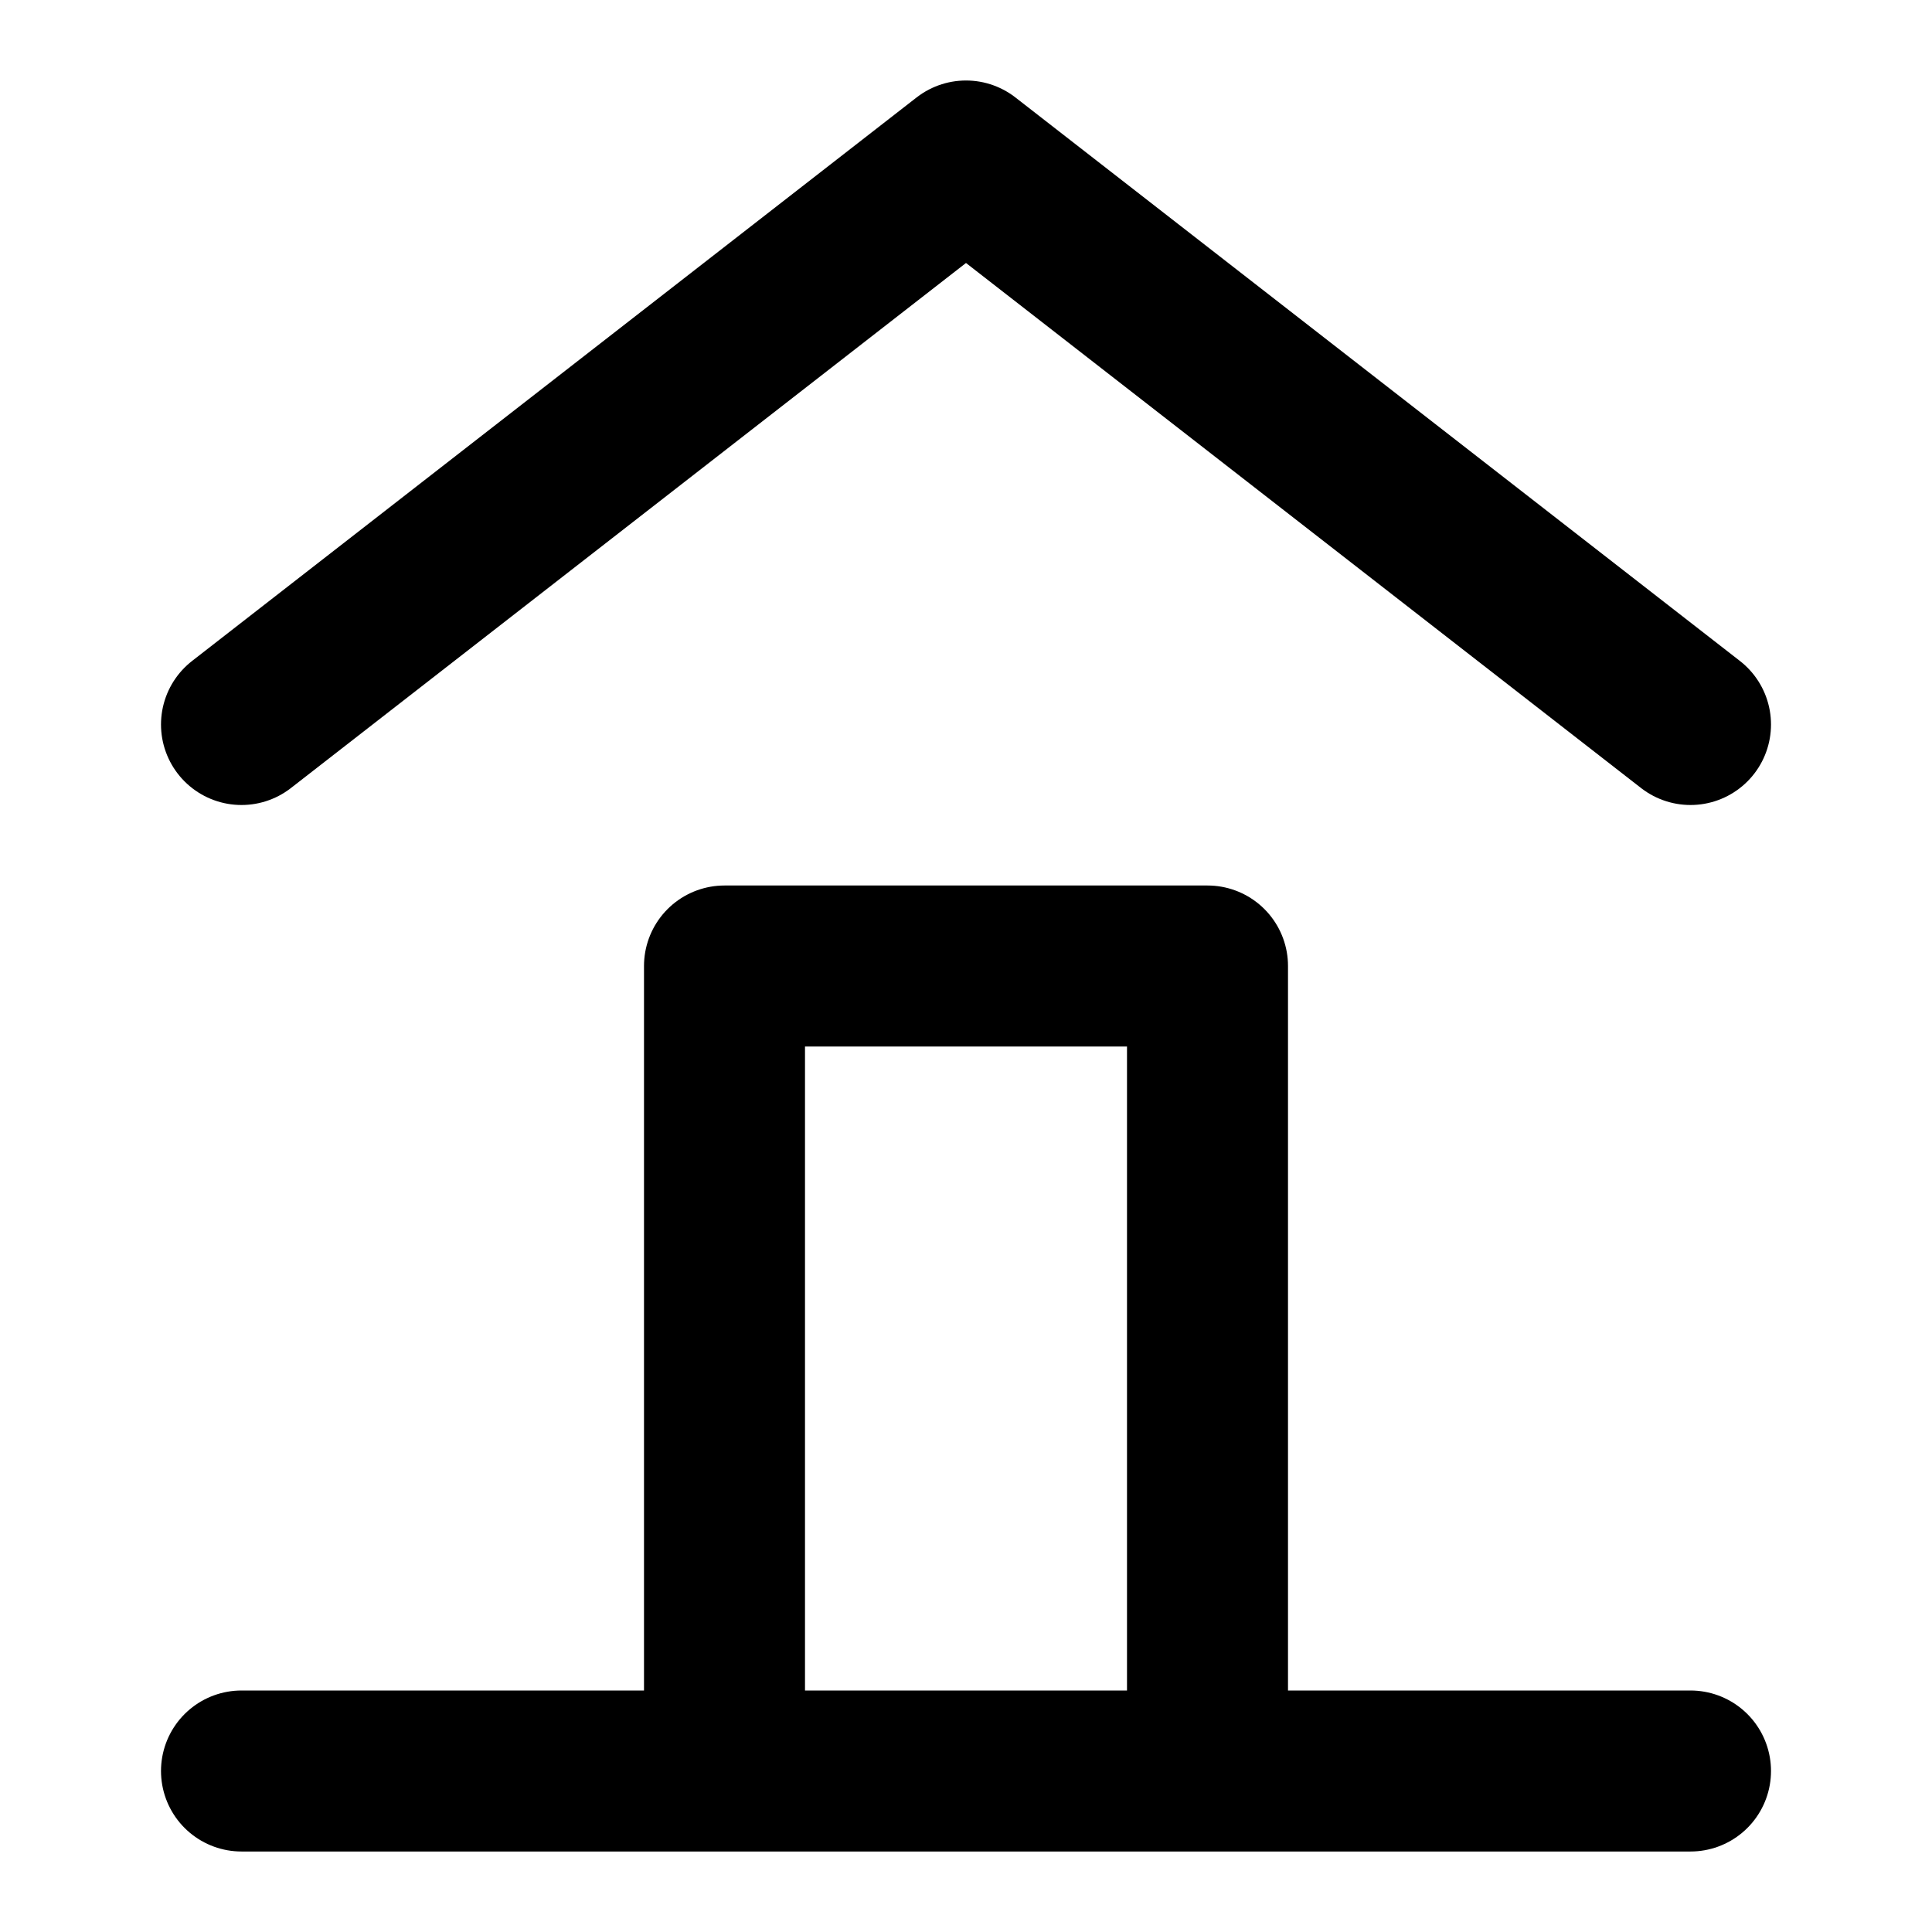
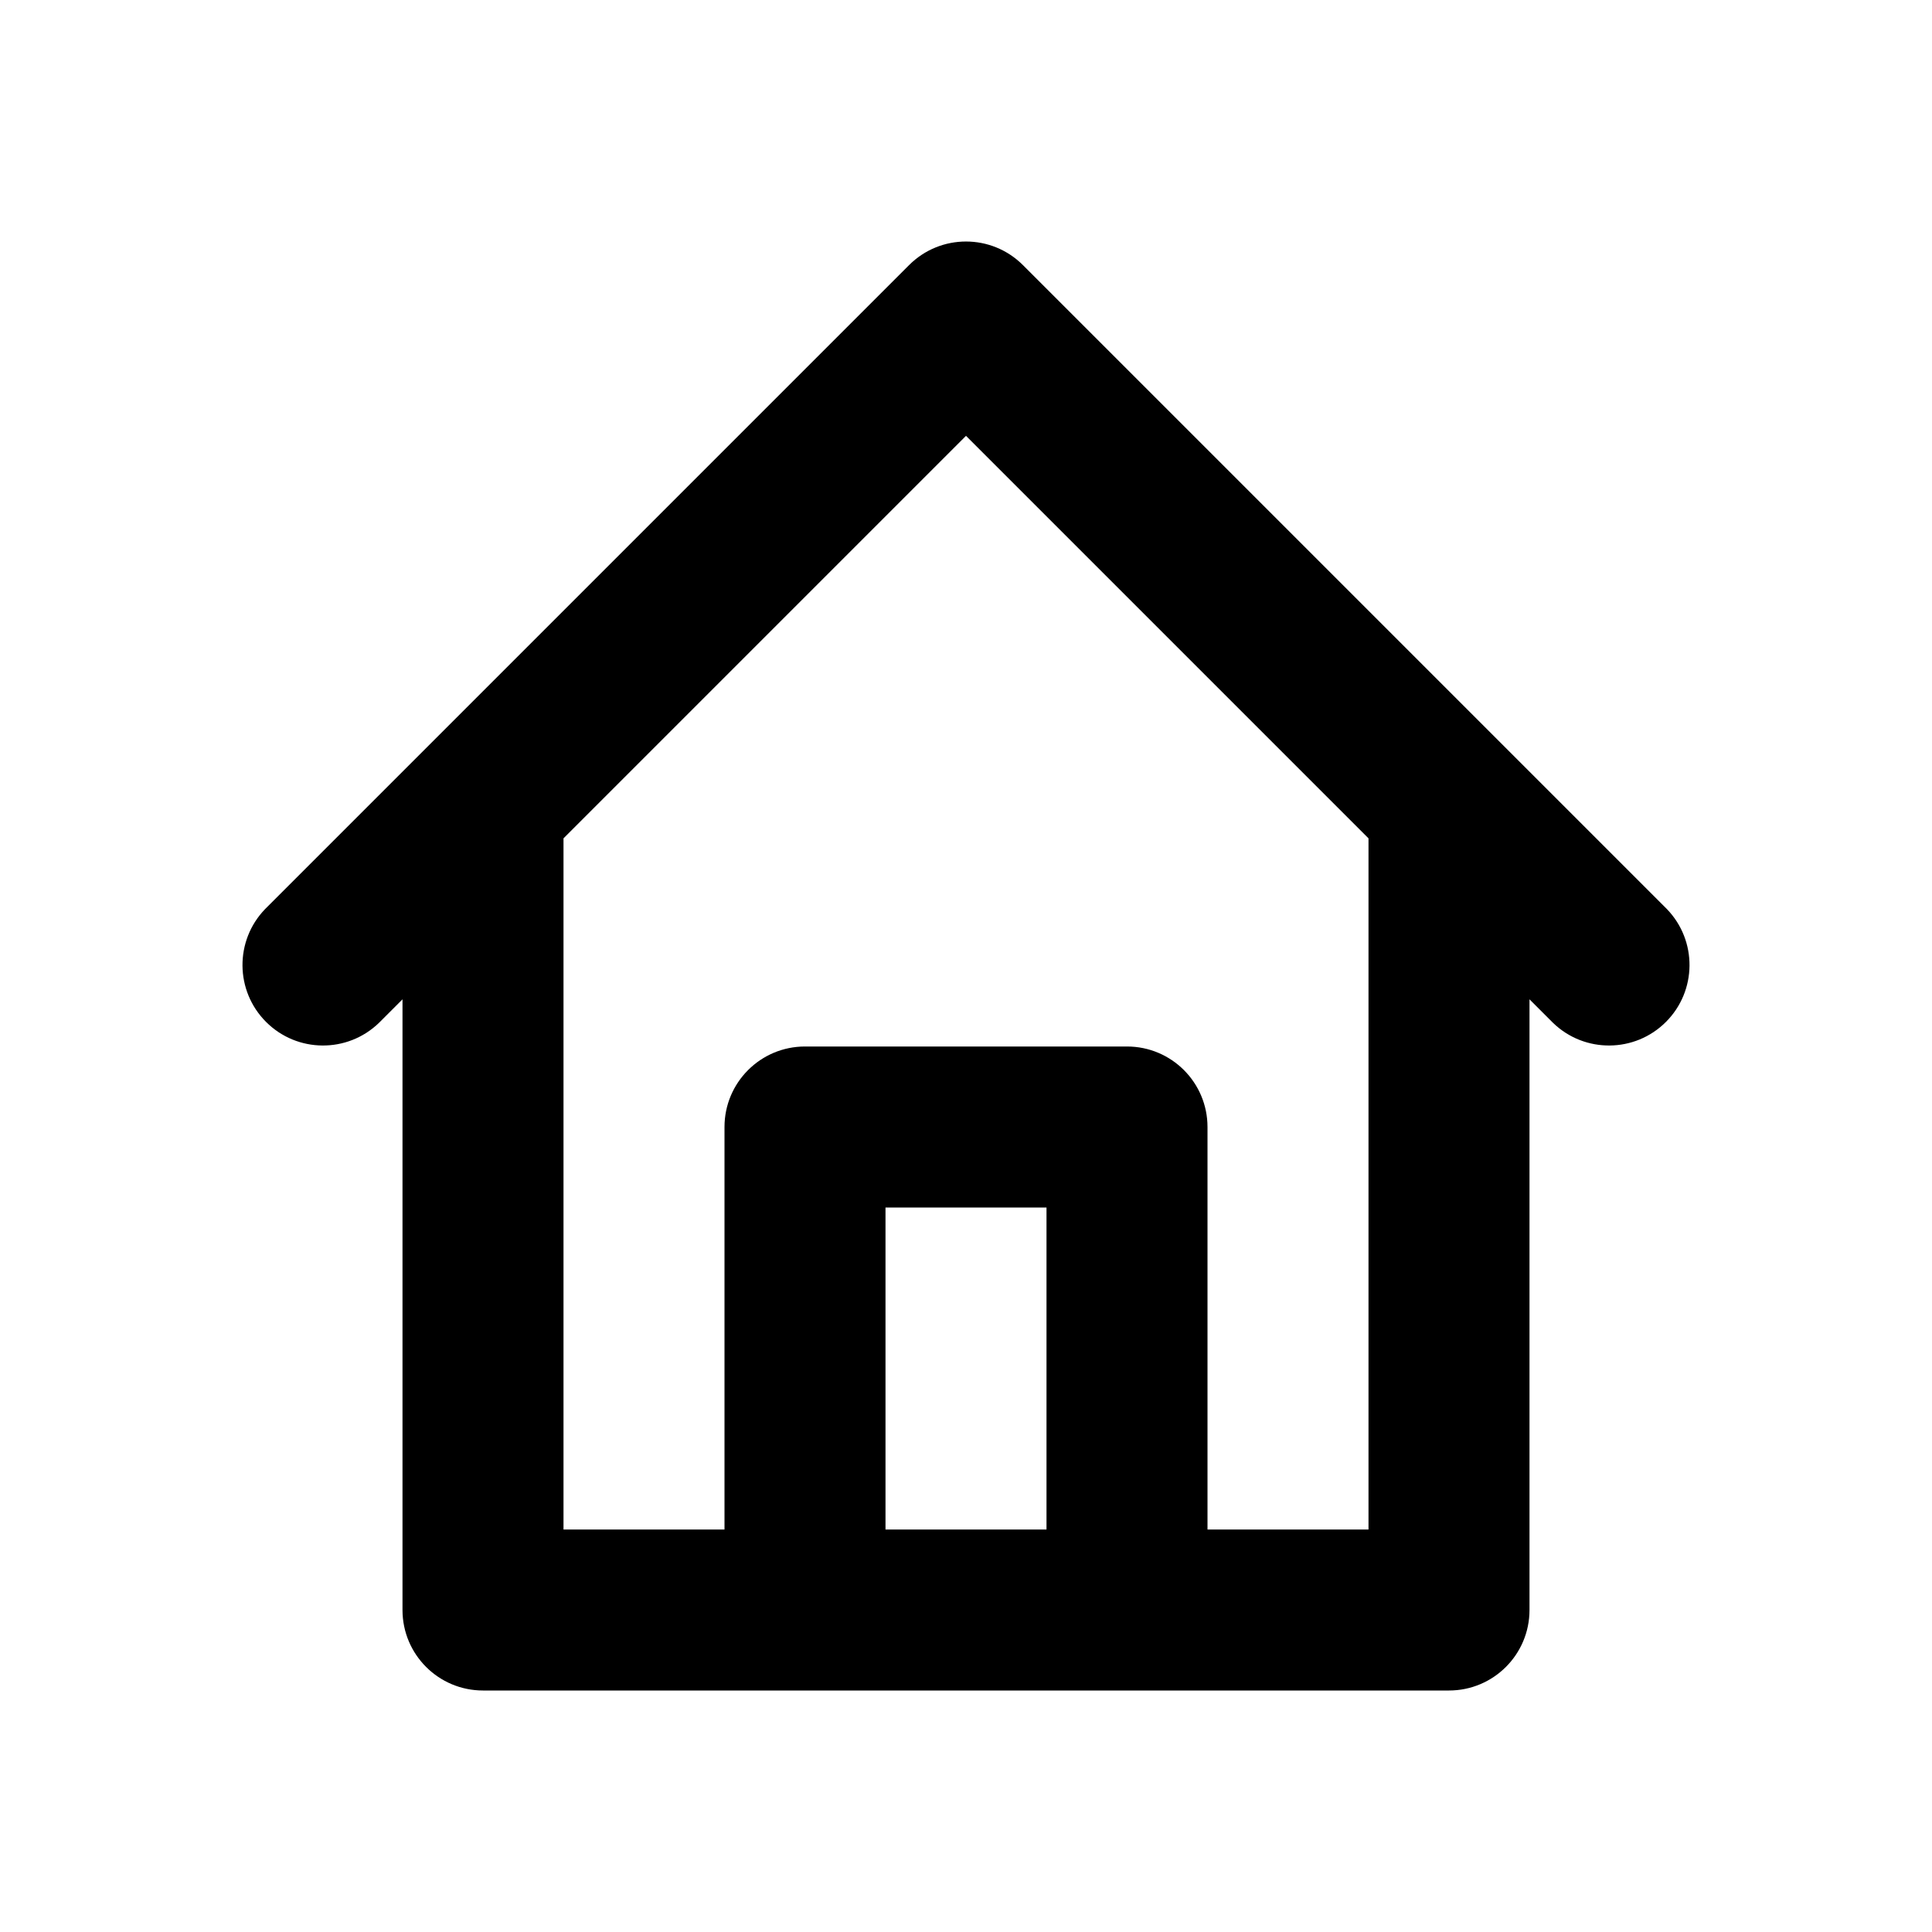
- <svg xmlns="http://www.w3.org/2000/svg" width="24" height="24" fill="none" stroke="currentColor" stroke-linecap="round" stroke-linejoin="round" stroke-width="2">
-   <path d="m3 9 9-7 9 7M9 22V12h6v10M21 22H3" />
+ <svg xmlns="http://www.w3.org/2000/svg" width="800" height="800" viewBox="0 0 24 24">
+   <path d="m20.707 11.293-8-8a1 1 0 0 0-1.414 0l-8 8a1 1 0 0 0 1.414 1.414L5 12.414V20a1 1 0 0 0 1 1h12a1 1 0 0 0 1-1v-7.586l.293.293a1 1 0 0 0 1.414-1.414M13 19h-2v-4h2zm4 0h-2v-5a1 1 0 0 0-1-1h-4a1 1 0 0 0-1 1v5H7v-8.586l5-5 5 5z" />
</svg>
